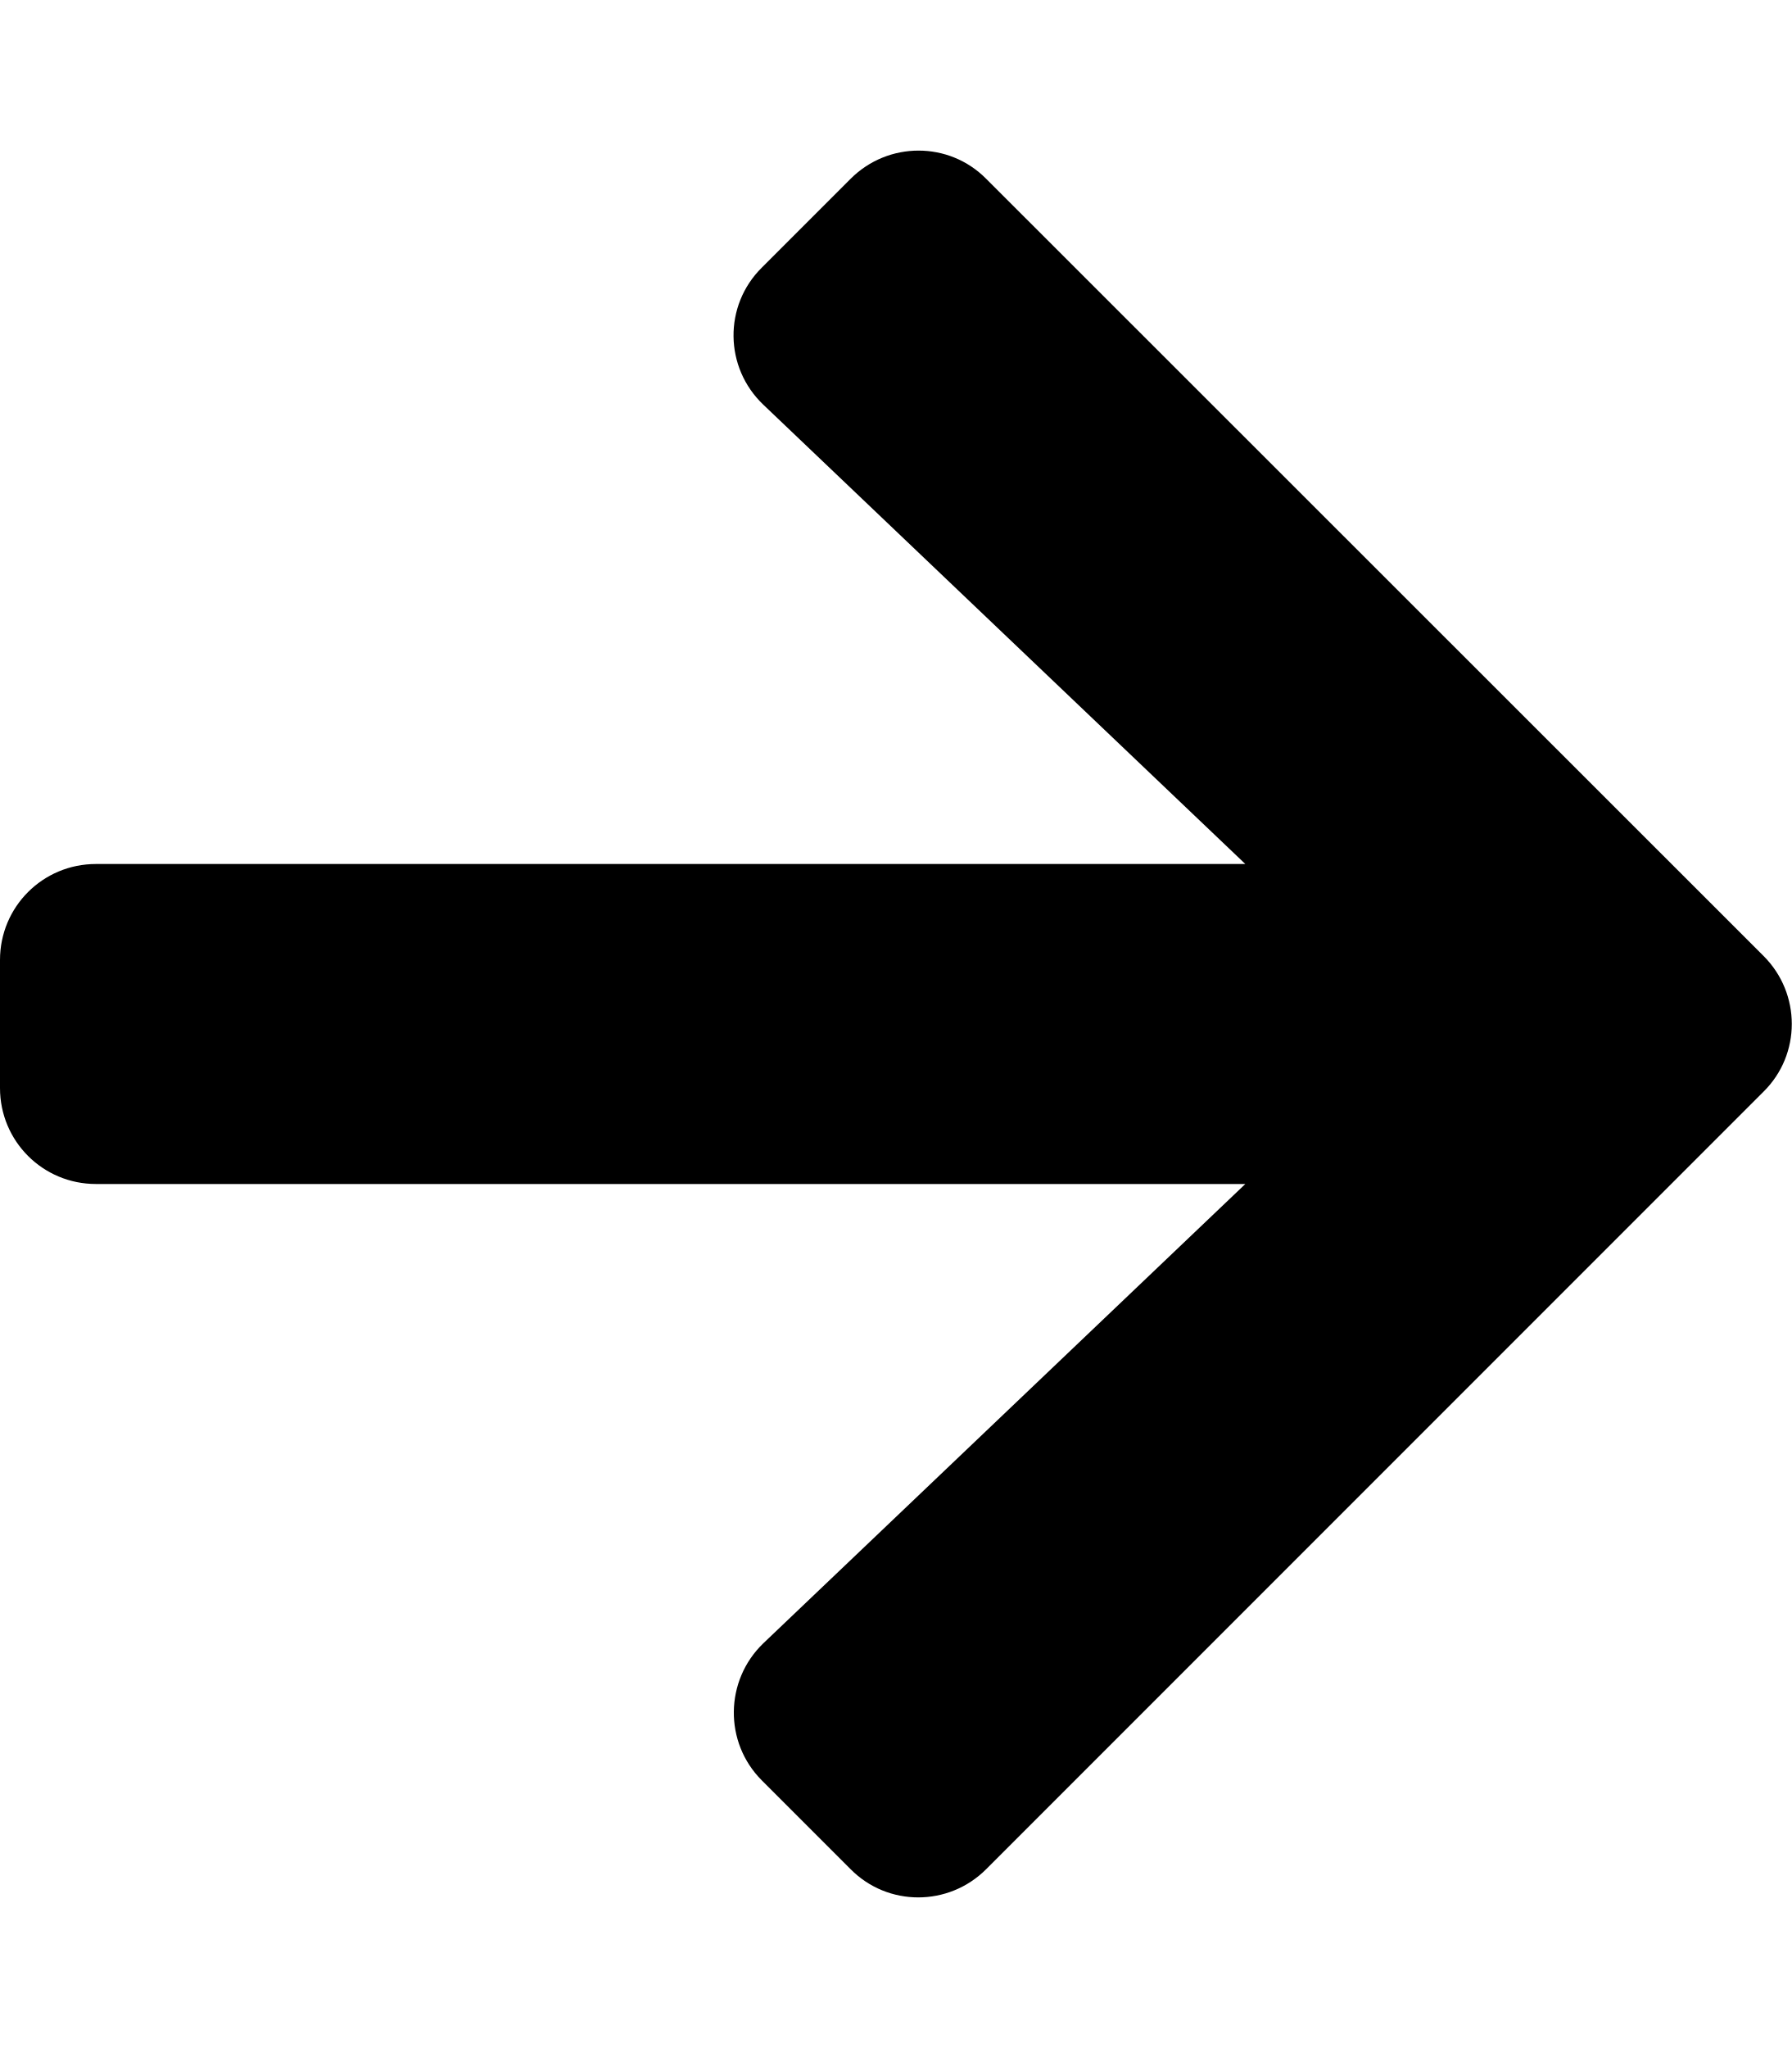
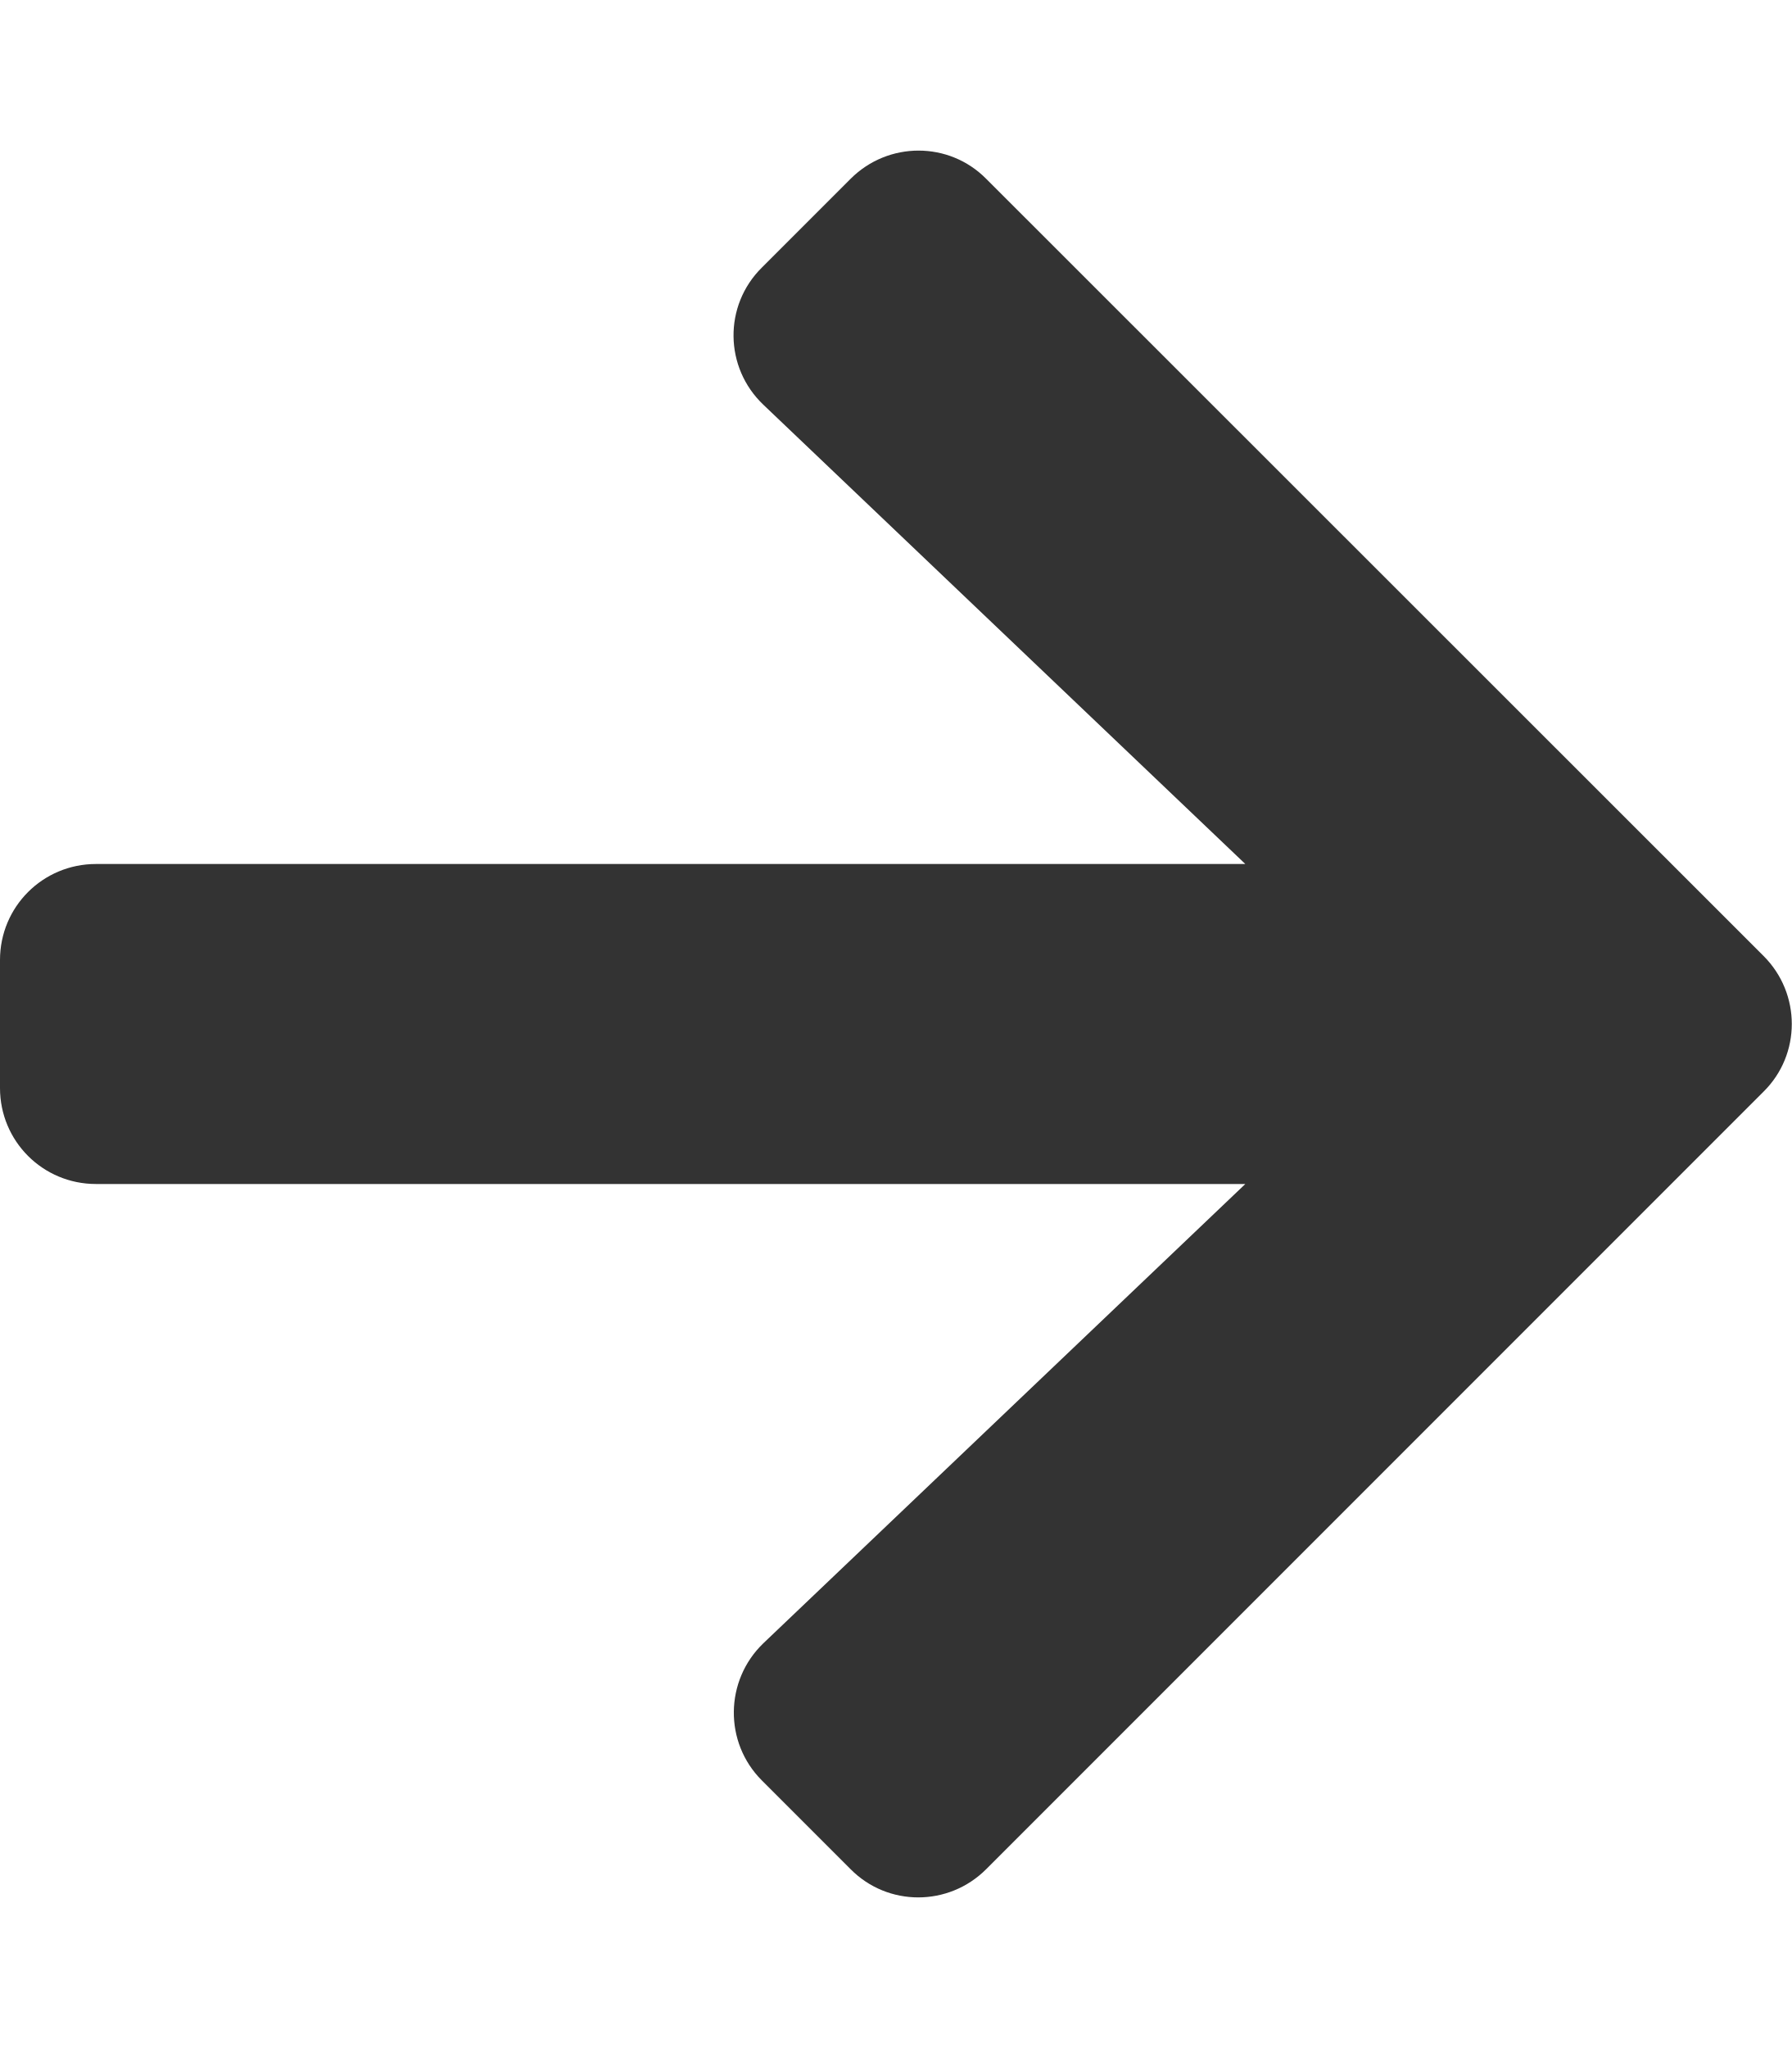
- <svg xmlns="http://www.w3.org/2000/svg" aria-hidden="true" focusable="false" data-prefix="fas" data-icon="arrow-right" class="svg-inline--fa fa-arrow-right fa-w-14" role="img" viewBox="0 0 448 512">
-   <path fill="currentColor" d="M190.5 66.9l22.2-22.2c9.4-9.4 24.6-9.4 33.9 0L441 239c9.4 9.4 9.4 24.6 0 33.9L246.6 467.3c-9.4 9.4-24.6 9.4-33.9 0l-22.2-22.2c-9.5-9.5-9.3-25 .4-34.3L311.4 296H24c-13.3 0-24-10.7-24-24v-32c0-13.3 10.7-24 24-24h287.4L190.9 101.2c-9.8-9.3-10-24.8-.4-34.3z" />
+ <svg xmlns="http://www.w3.org/2000/svg" viewBox="0 0 448 512">
+   <path fill="#333333" d="M190.5 66.9l22.2-22.2c9.4-9.4 24.6-9.4 33.9 0L441 239c9.4 9.4 9.4 24.6 0 33.9L246.6 467.3c-9.4 9.4-24.6 9.4-33.9 0l-22.2-22.2c-9.5-9.5-9.3-25 .4-34.3L311.4 296H24c-13.3 0-24-10.7-24-24v-32c0-13.3 10.7-24 24-24h287.4L190.9 101.2c-9.8-9.3-10-24.8-.4-34.3z" />
</svg>
